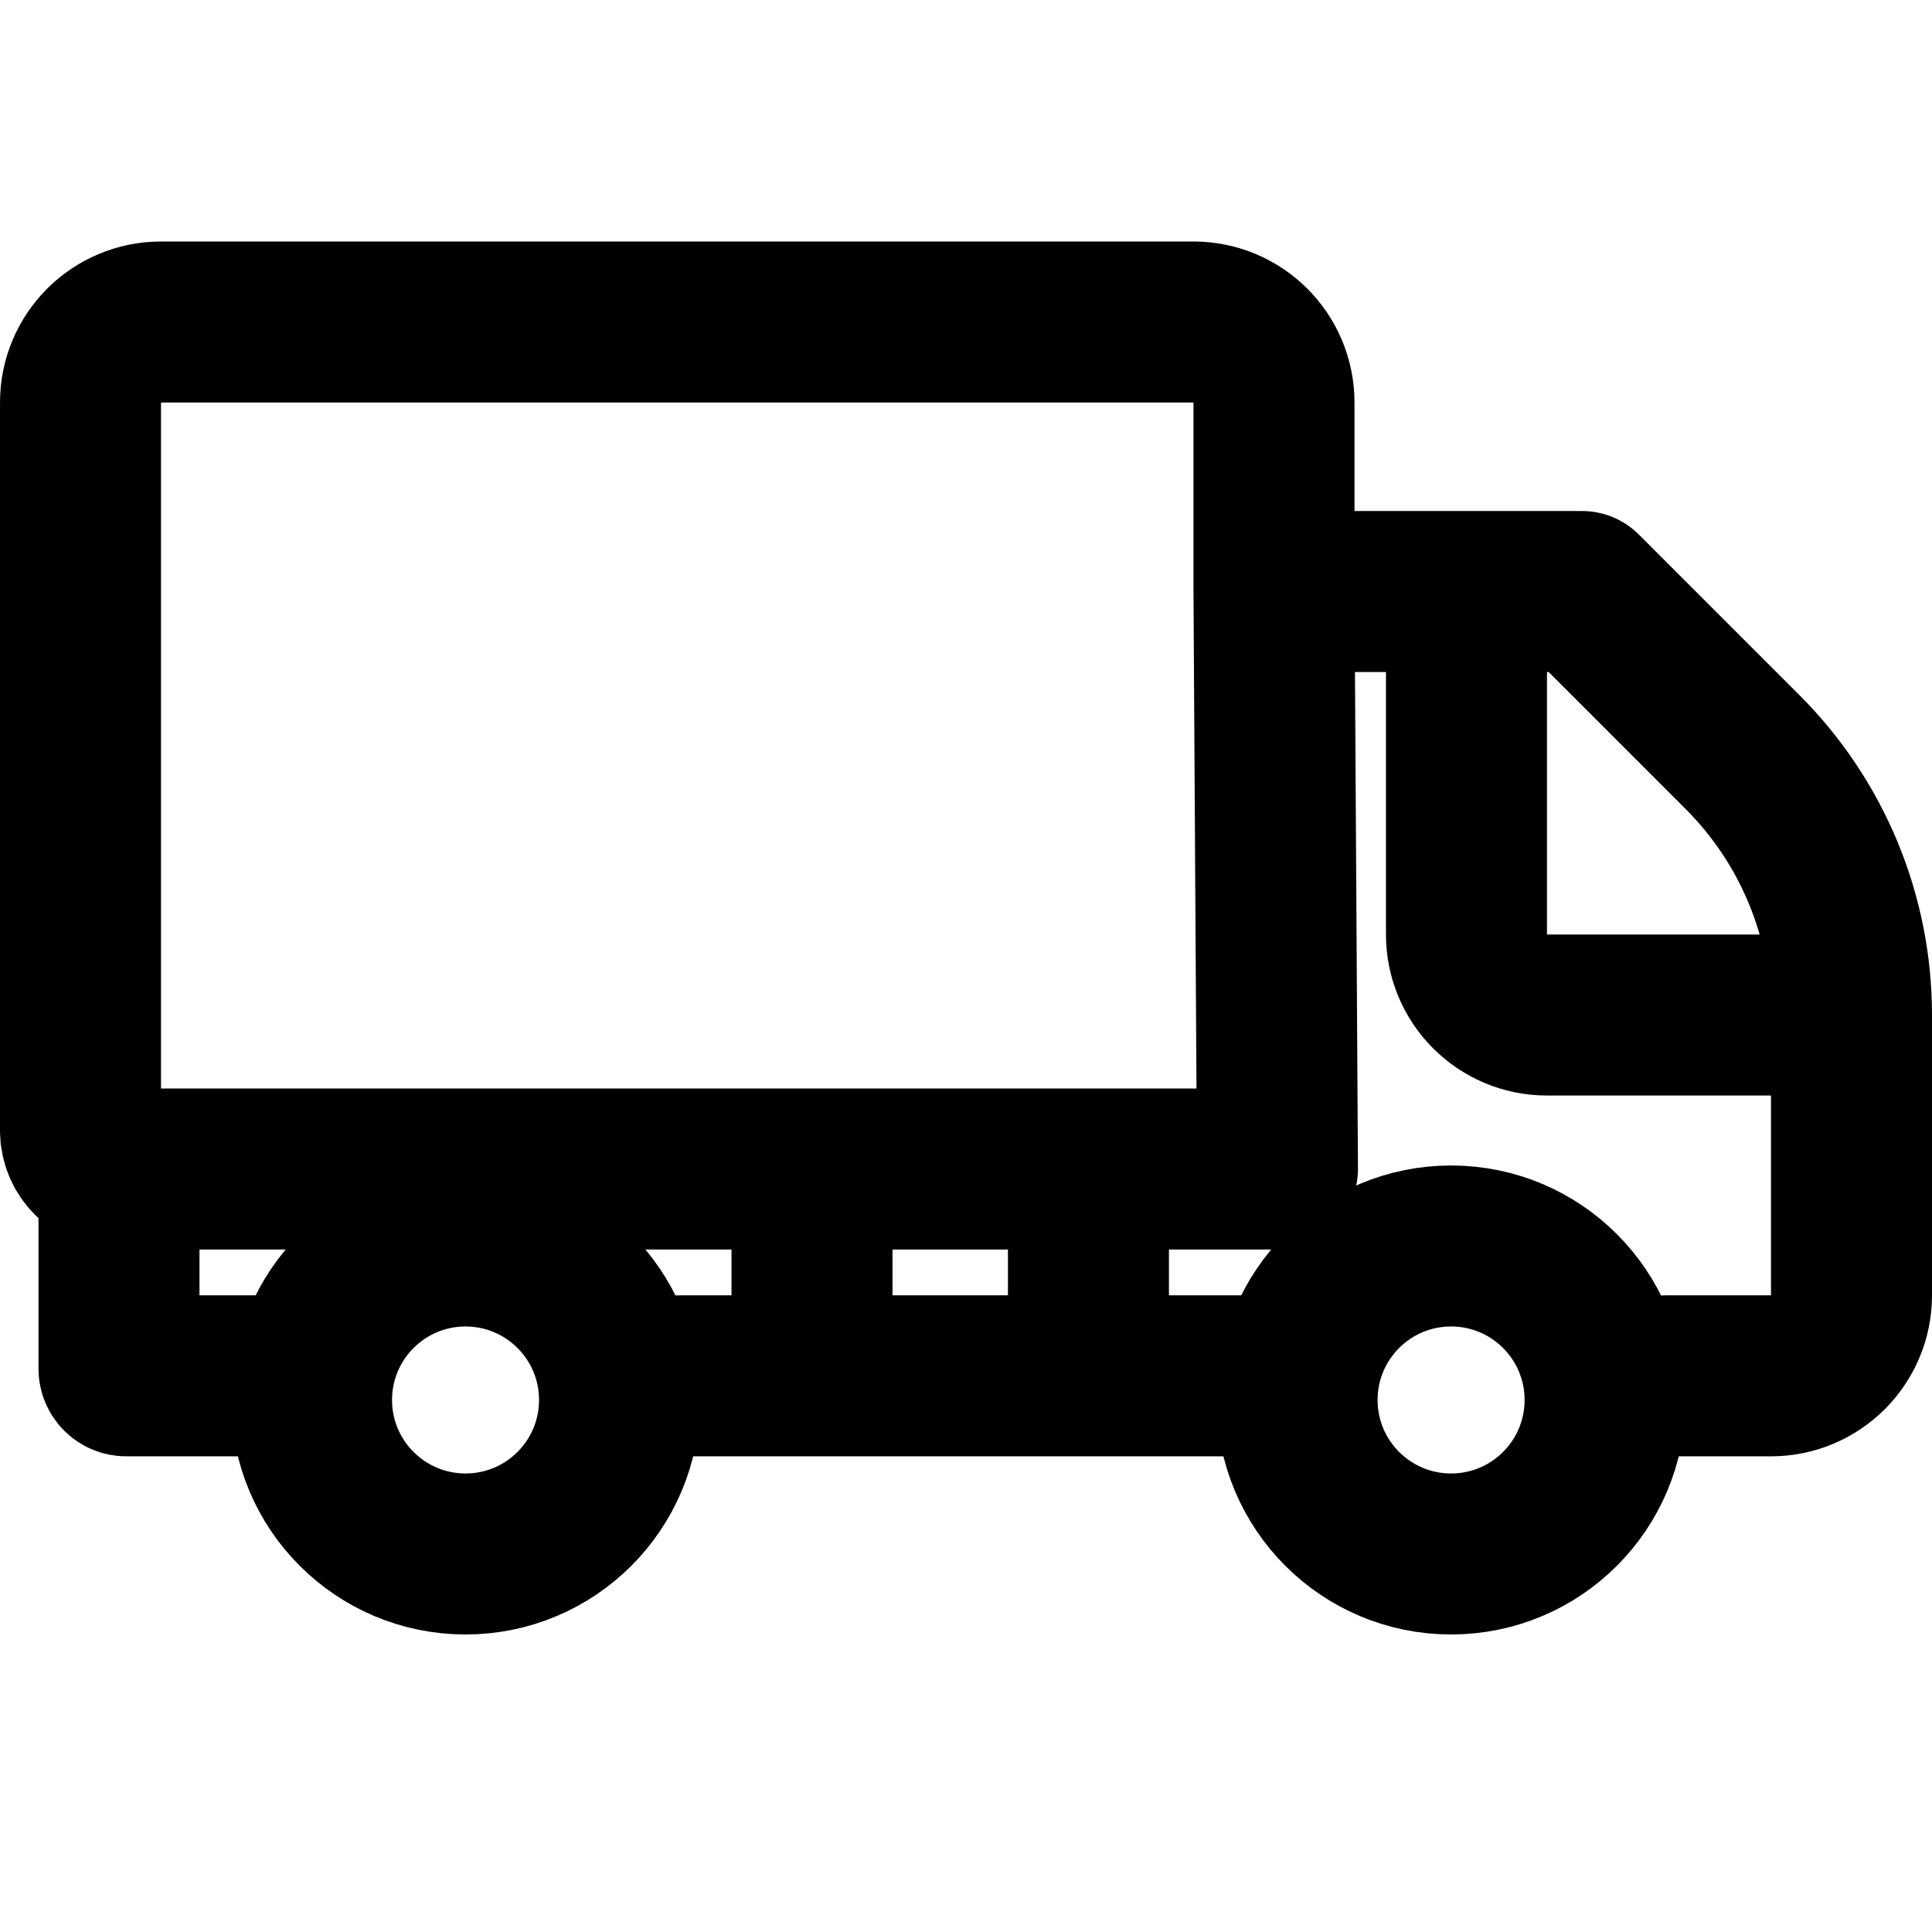
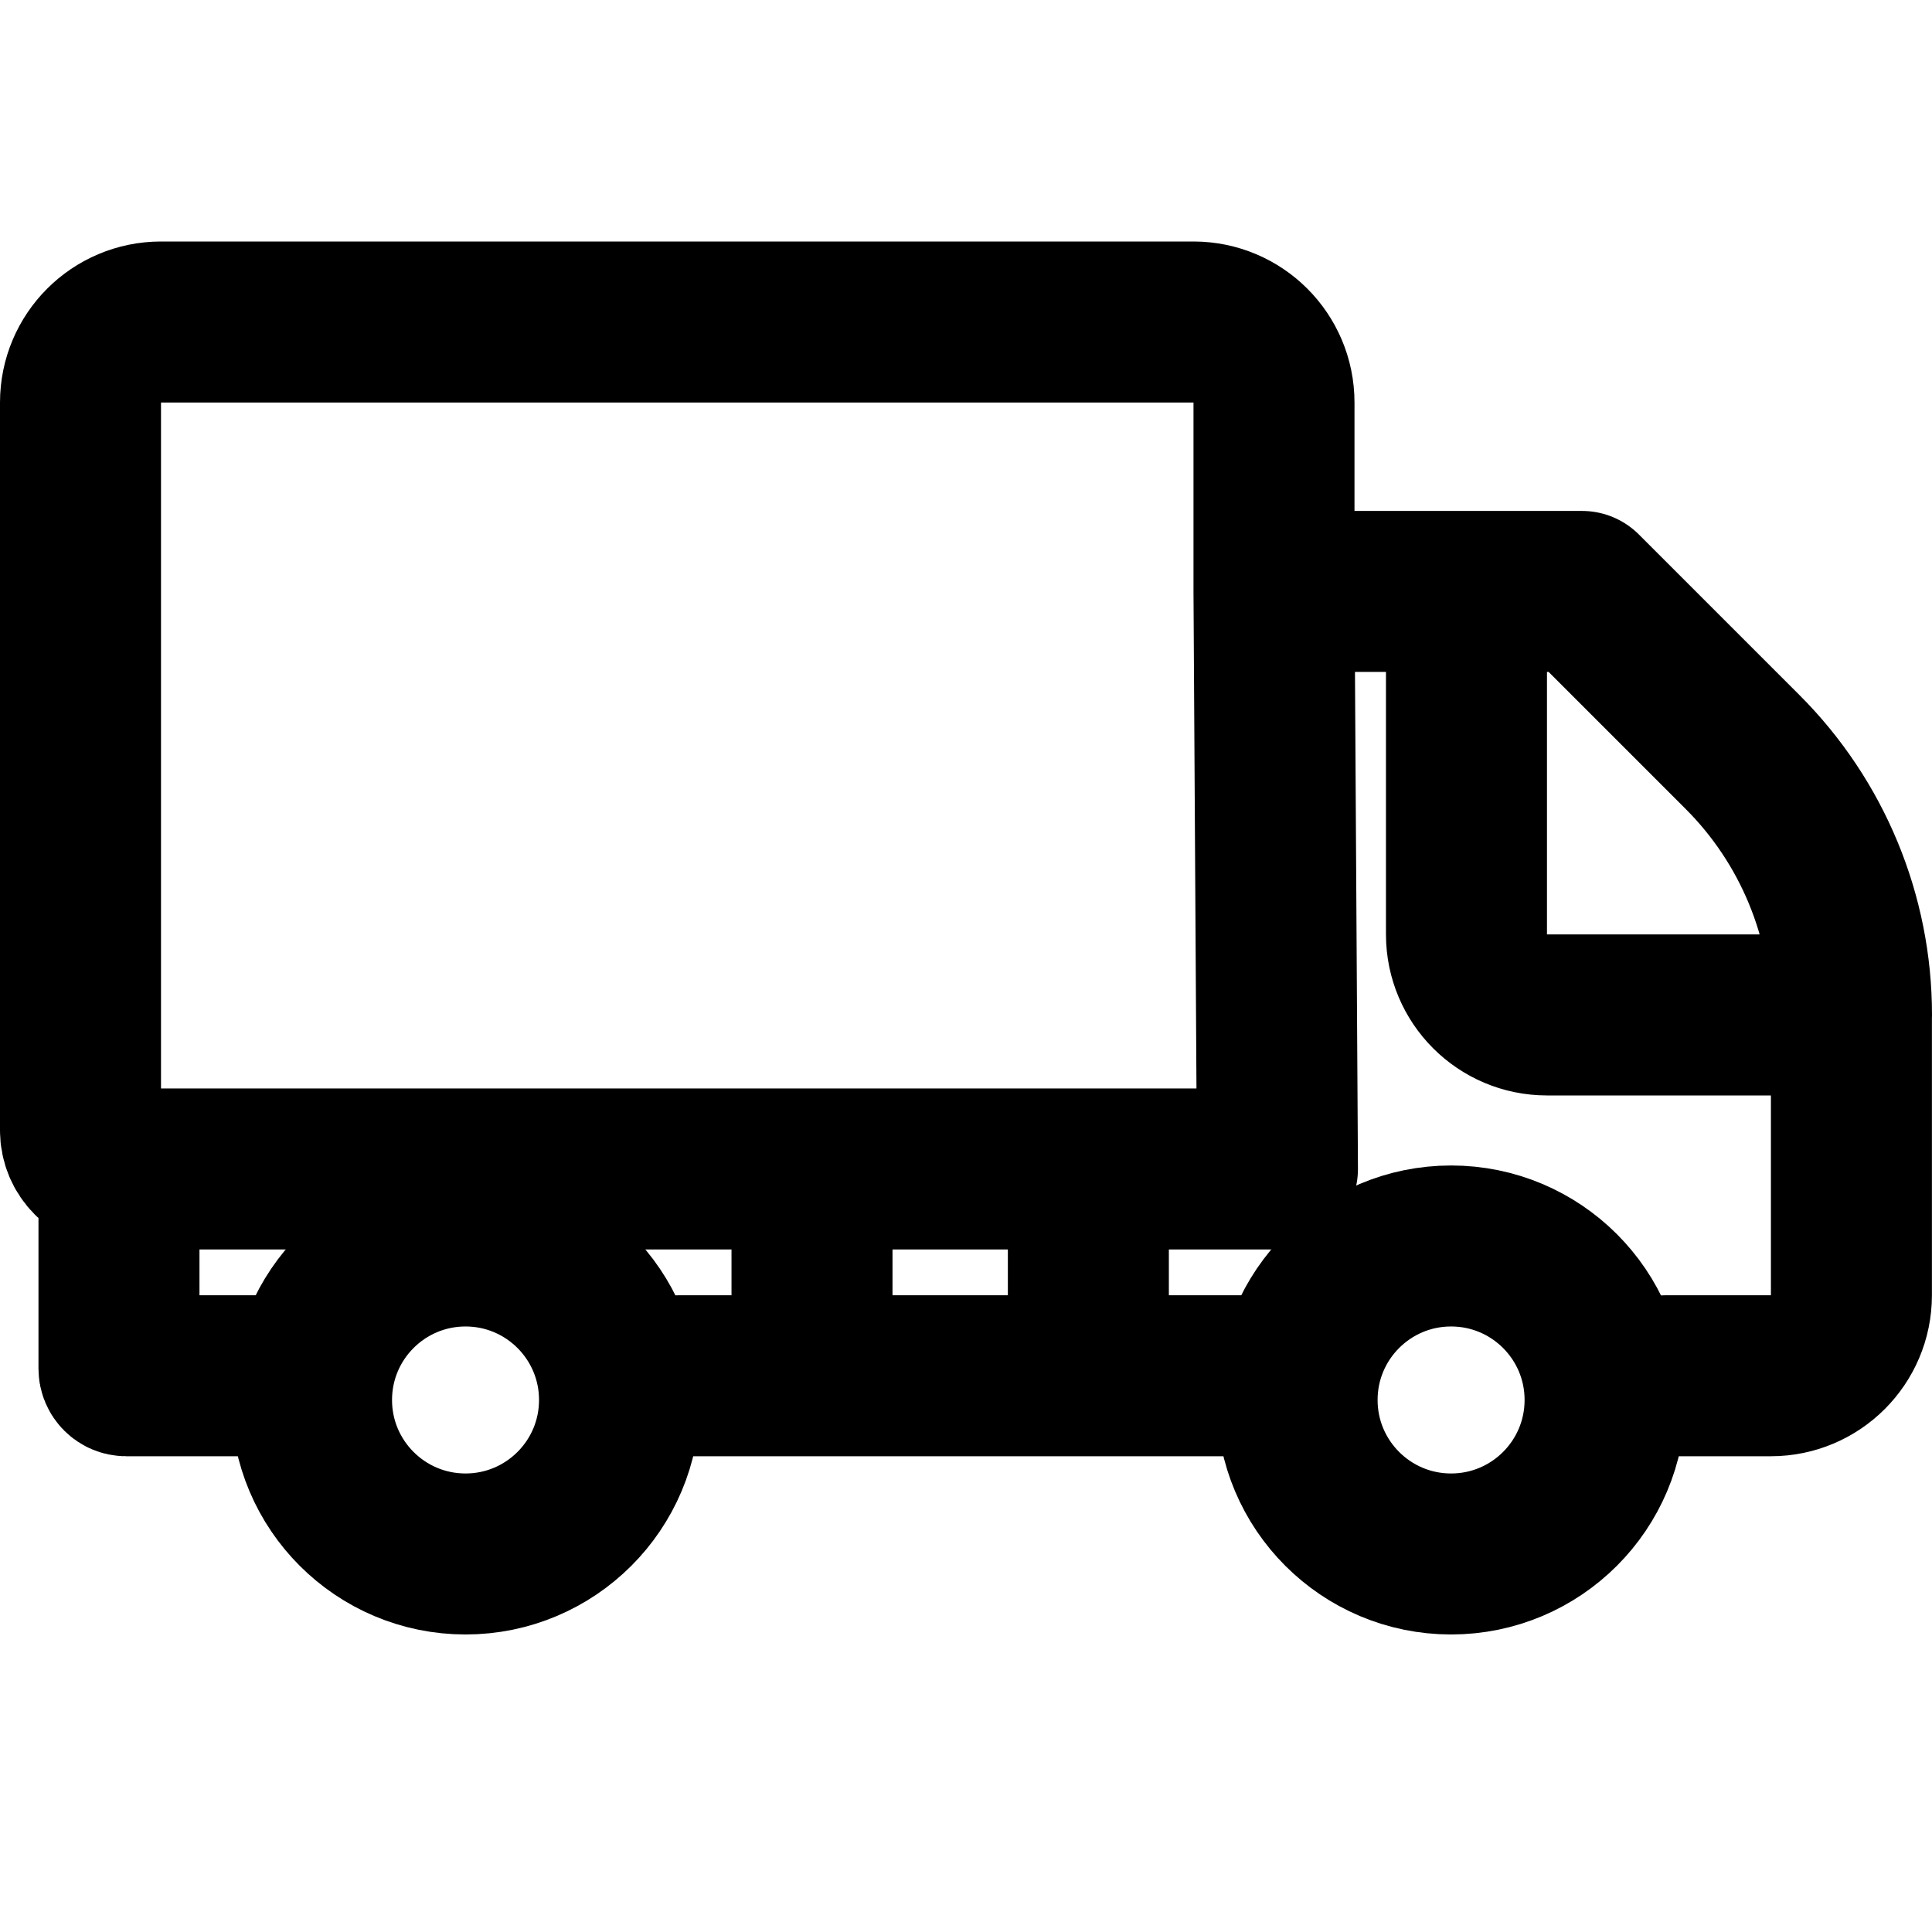
- <svg xmlns="http://www.w3.org/2000/svg" viewBox="0 0 24 24" fill="none">
+ <svg xmlns="http://www.w3.org/2000/svg" fill="none" viewBox="0 0 24 24">
  <circle cx="5.783" cy="17.391" r="1.913" stroke="currentColor" stroke-width="2" />
  <circle cx="18.026" cy="17.391" r="1.913" stroke="currentColor" stroke-width="2" />
-   <path d="M15.826 7.348L15.826 5C15.826 4.448 15.378 4 14.826 4H2C1.448 4 1 4.448 1 5V14.043C1 14.308 1.214 14.522 1.478 14.522V14.522M15.826 7.348L15.869 14.522M15.826 7.348H18.217M20.705 17.091H22C22.552 17.091 23 16.643 23 16.091V12.609M15.462 17.091H13.521M8.448 17.091H10.087M3.264 17.091C3.264 17.091 2.23 17.091 1.567 17.091V17.091C1.518 17.091 1.478 17.051 1.478 17.002V14.522M1.478 14.522H10.087M15.826 14.522H15.869M10.087 17.091V14.522M10.087 17.091H13.521M10.087 14.522H13.521M13.521 17.091V14.522M13.521 14.522H15.869M18.217 7.348H19.652L21.647 9.343C22.513 10.209 23 11.384 23 12.609V12.609M18.217 7.348V11.609C18.217 12.161 18.665 12.609 19.217 12.609H23" stroke="currentColor" stroke-width="2" stroke-linecap="round" stroke-linejoin="round" />
+   <path d="m15.826 7.348v-2.348c0-0.552-0.448-1-1-1h-12.826c-0.552 0-1 0.448-1 1v9.043c0 0.264 0.214 0.478 0.478 0.478v0m14.348-7.174 0.043 7.174m-0.043-7.174h2.391m2.487 9.743h1.295c0.552 0 1-0.448 1-1v-3.482m-7.538 4.482h-1.941m-5.072 0h1.639m-6.823 0h-1.697v0c-0.049 0-0.089-0.04-0.089-0.089v-2.48m0 0h8.609m5.739 0h0.043m-5.782 2.569v-2.569m0 2.569h3.433m-3.433-2.569h3.433m0 2.569v-2.569m0 0h2.349m2.348-7.174h1.435l1.995 1.995c0.866 0.866 1.353 2.041 1.353 3.266v0m-4.783-5.261v4.261c0 0.552 0.448 1 1 1h3.783" stroke="currentColor" stroke-linecap="round" stroke-linejoin="round" stroke-width="2" />
</svg>
